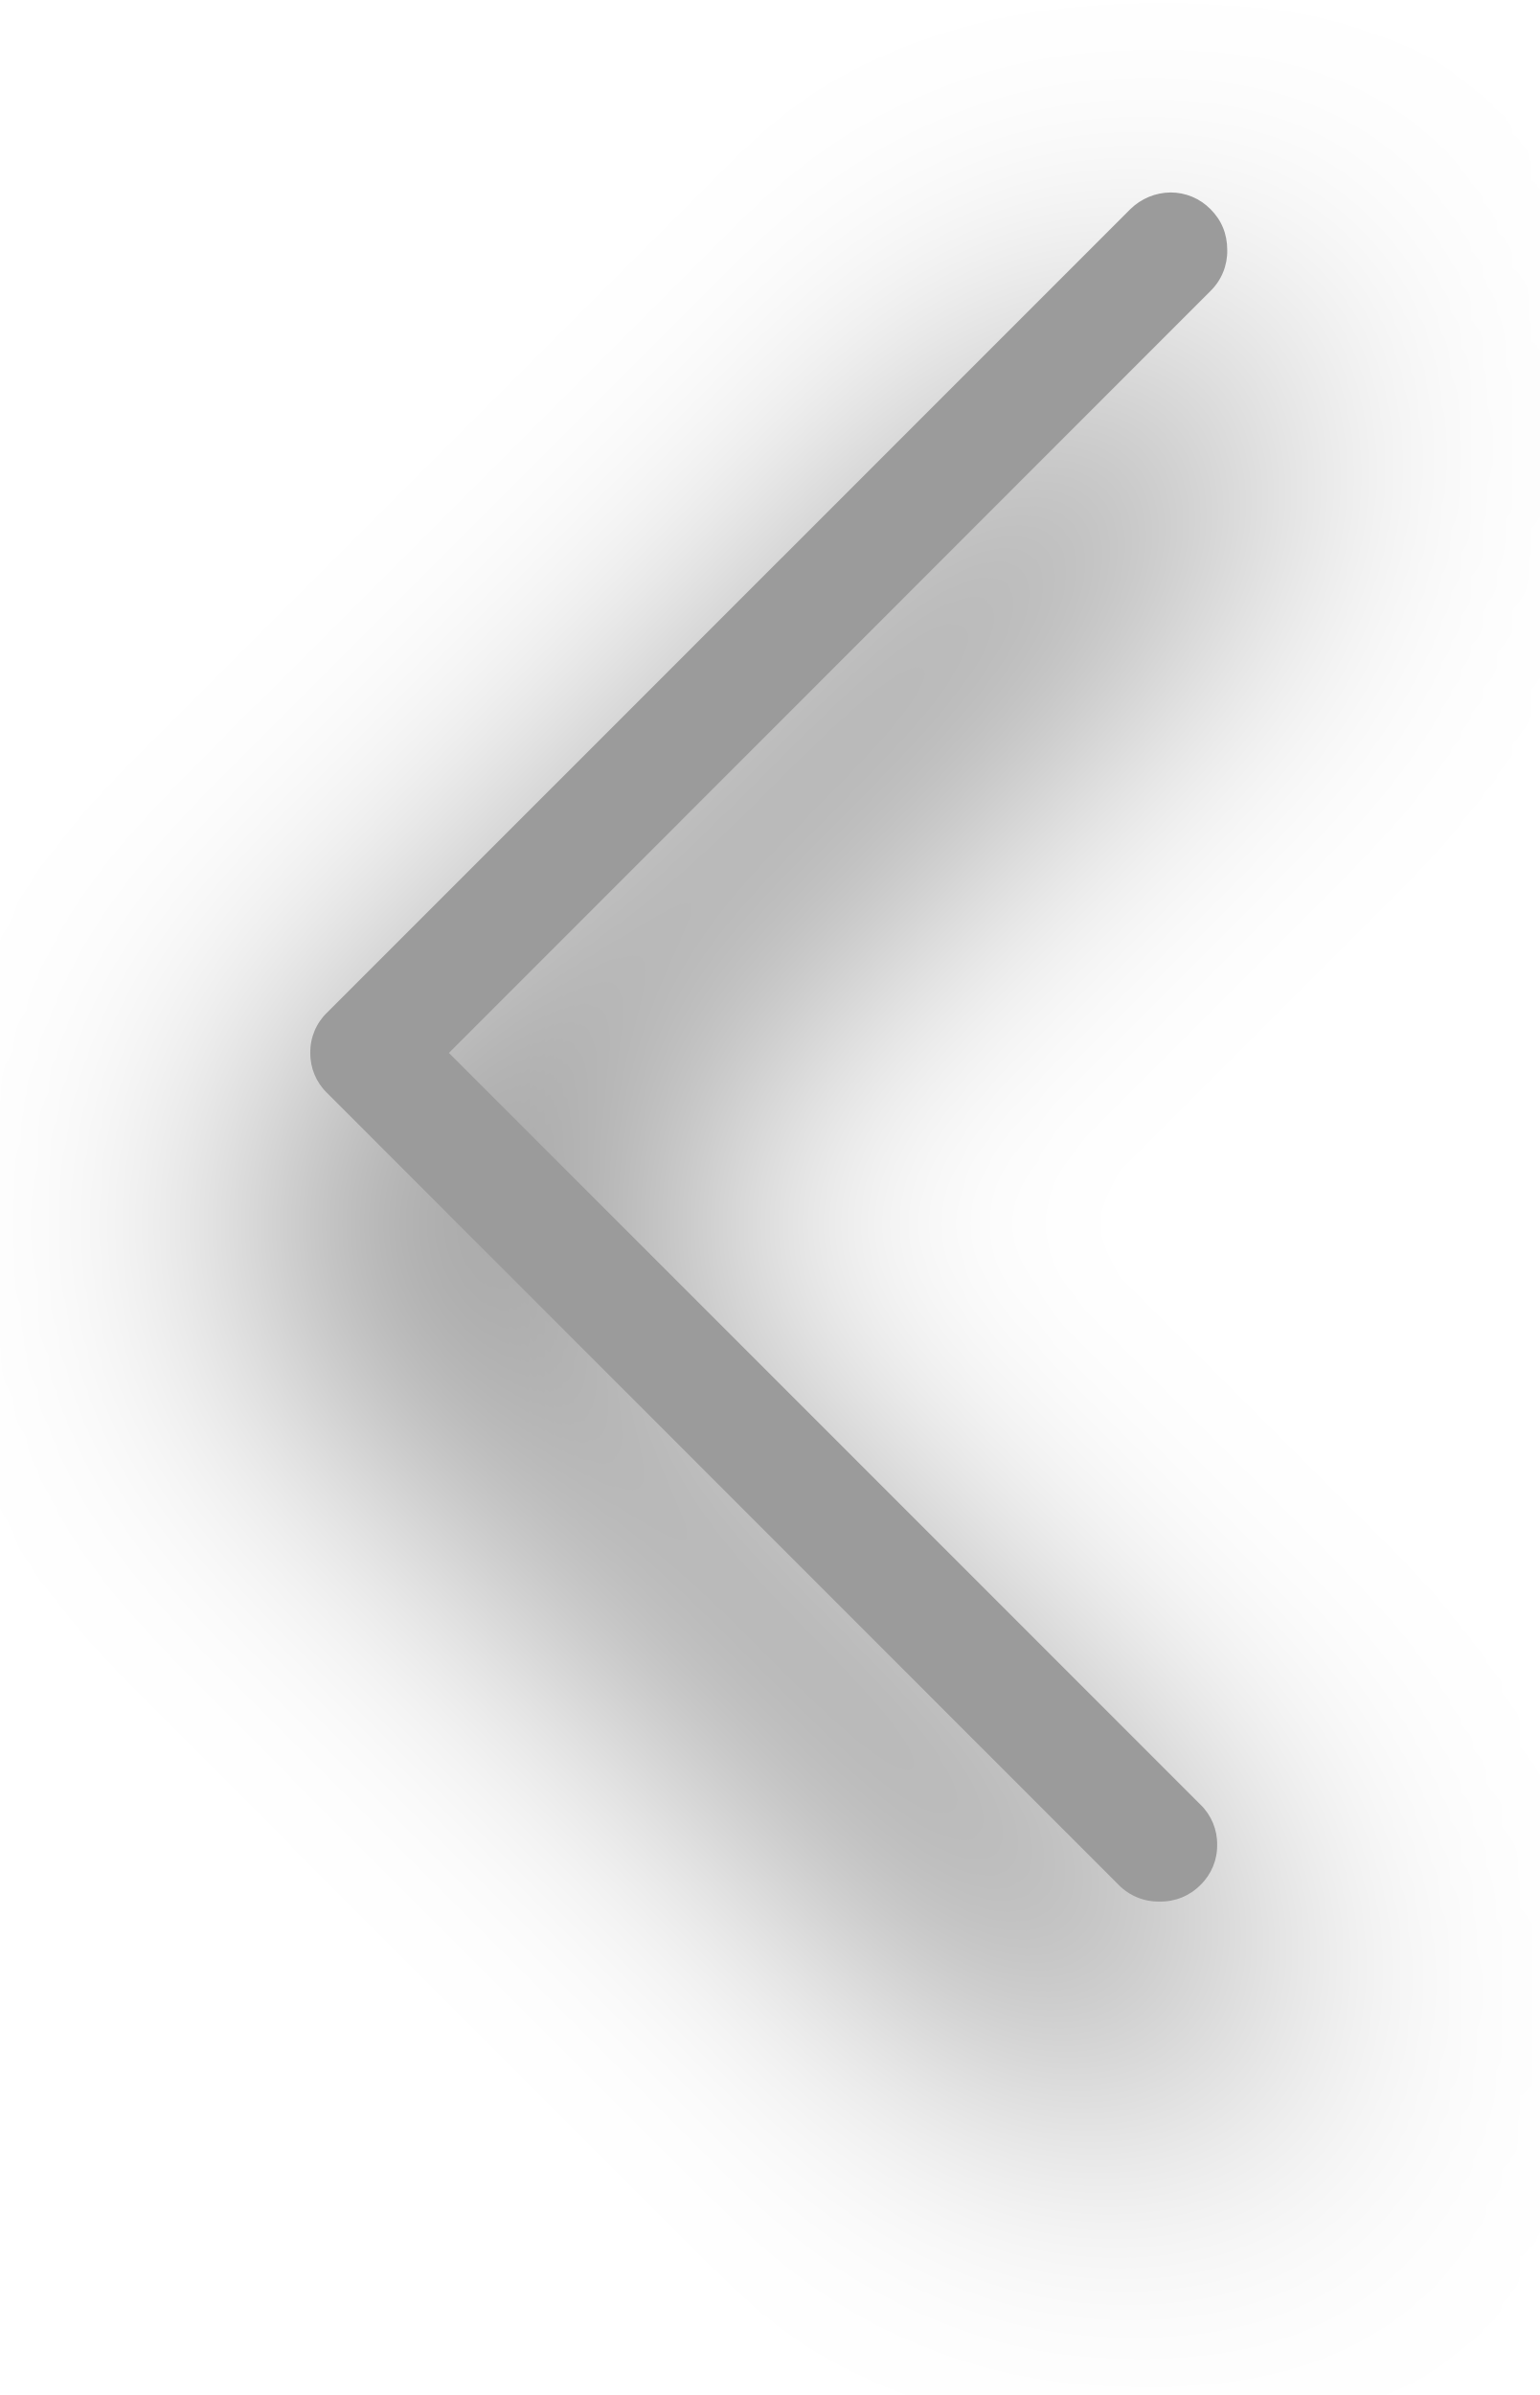
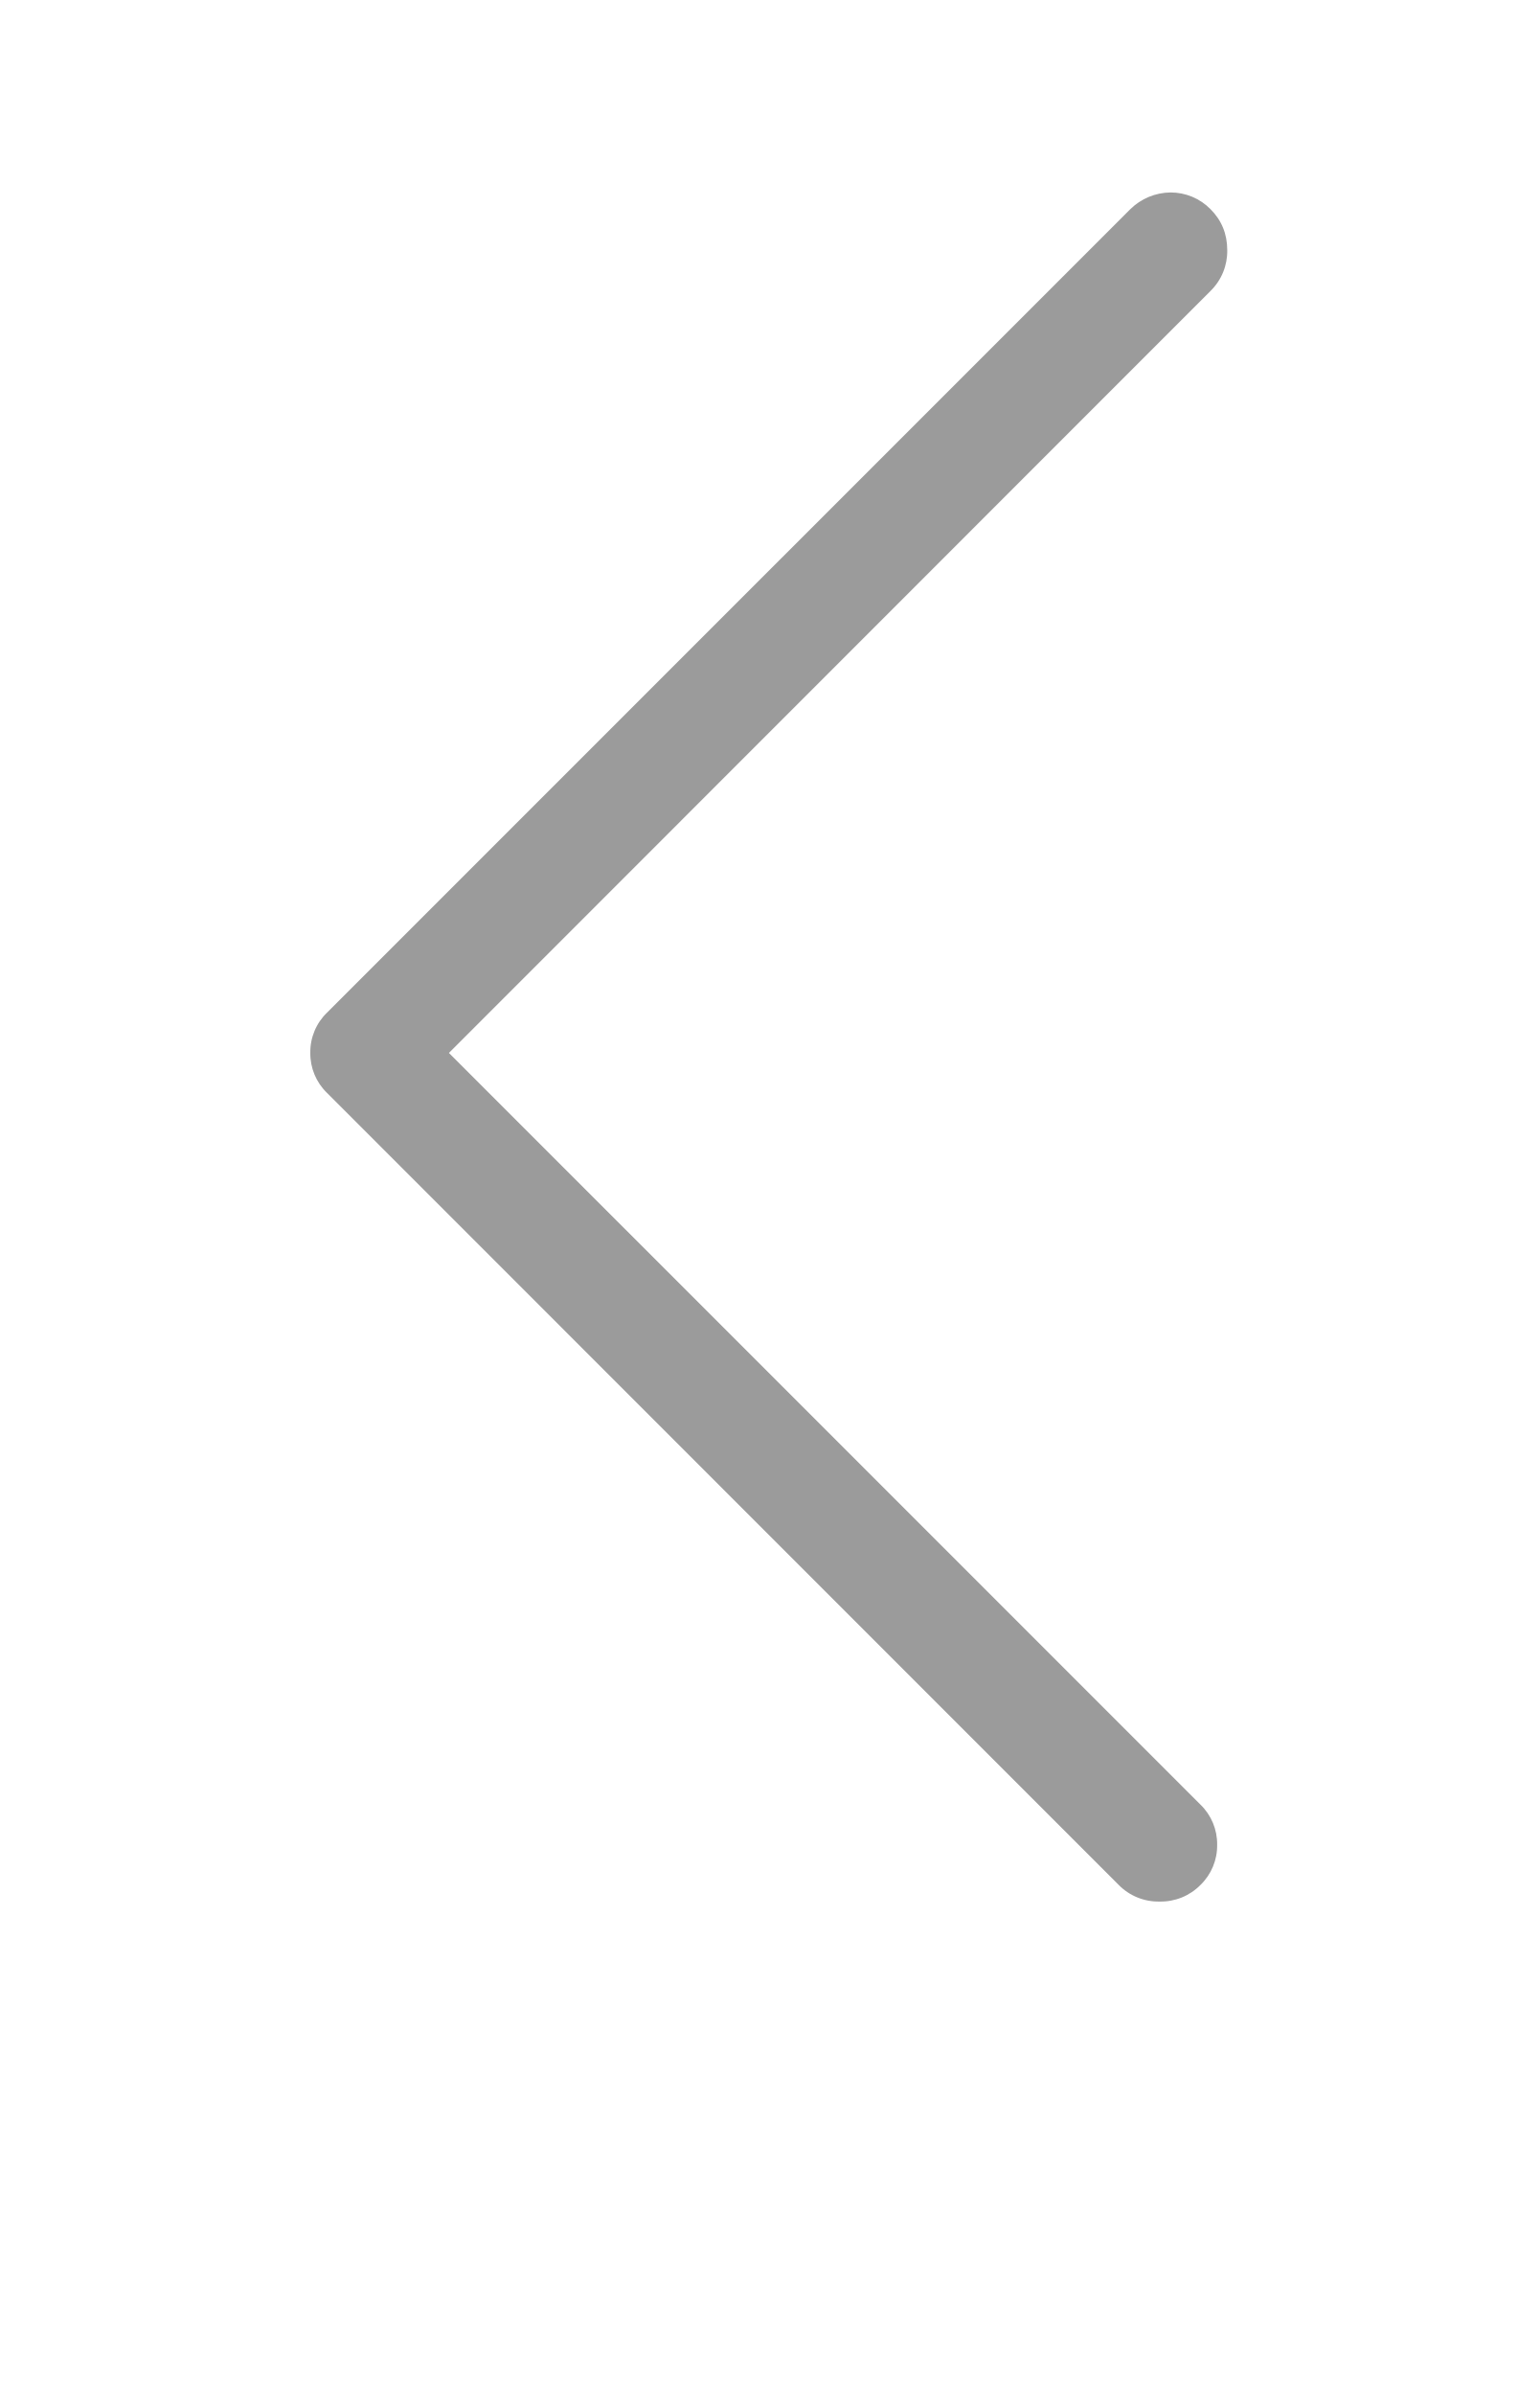
<svg xmlns="http://www.w3.org/2000/svg" xmlns:xlink="http://www.w3.org/1999/xlink" width="18" height="28" viewBox="0 0 18 28">
  <defs>
    <path id="b" d="M10.688 4.25a.654.654 0 0 1 .468.195c.13.13.196.29.196.479a.65.65 0 0 1-.196.478L2.25 14.31l8.79 8.789a.64.64 0 0 1 .194.468.64.64 0 0 1-.195.47.65.65 0 0 1-.478.194.65.65 0 0 1-.479-.195L.824 14.777a.64.64 0 0 1-.195-.468.64.64 0 0 1 .195-.47l9.395-9.394a.68.68 0 0 1 .469-.195z" />
    <filter id="a" width="230.6%" height="170.1%" x="-65.3%" y="-25%" filterUnits="objectBoundingBox">
      <feOffset dy="2" in="SourceAlpha" result="shadowOffsetOuter1" />
      <feGaussianBlur in="shadowOffsetOuter1" result="shadowBlurOuter1" stdDeviation="2" />
      <feColorMatrix in="shadowBlurOuter1" values="0 0 0 0 0 0 0 0 0 0 0 0 0 0 0 0 0 0 1 0" />
    </filter>
  </defs>
  <g fill="none" fill-rule="evenodd" transform="translate(3 -2)">
-     <use fill="#000" filter="url(#a)" xlink:href="#b" />
+     <use fill="#000" filter="url(#a)" />
    <use fill="#9B9B9B" xlink:href="#b" />
  </g>
</svg>
